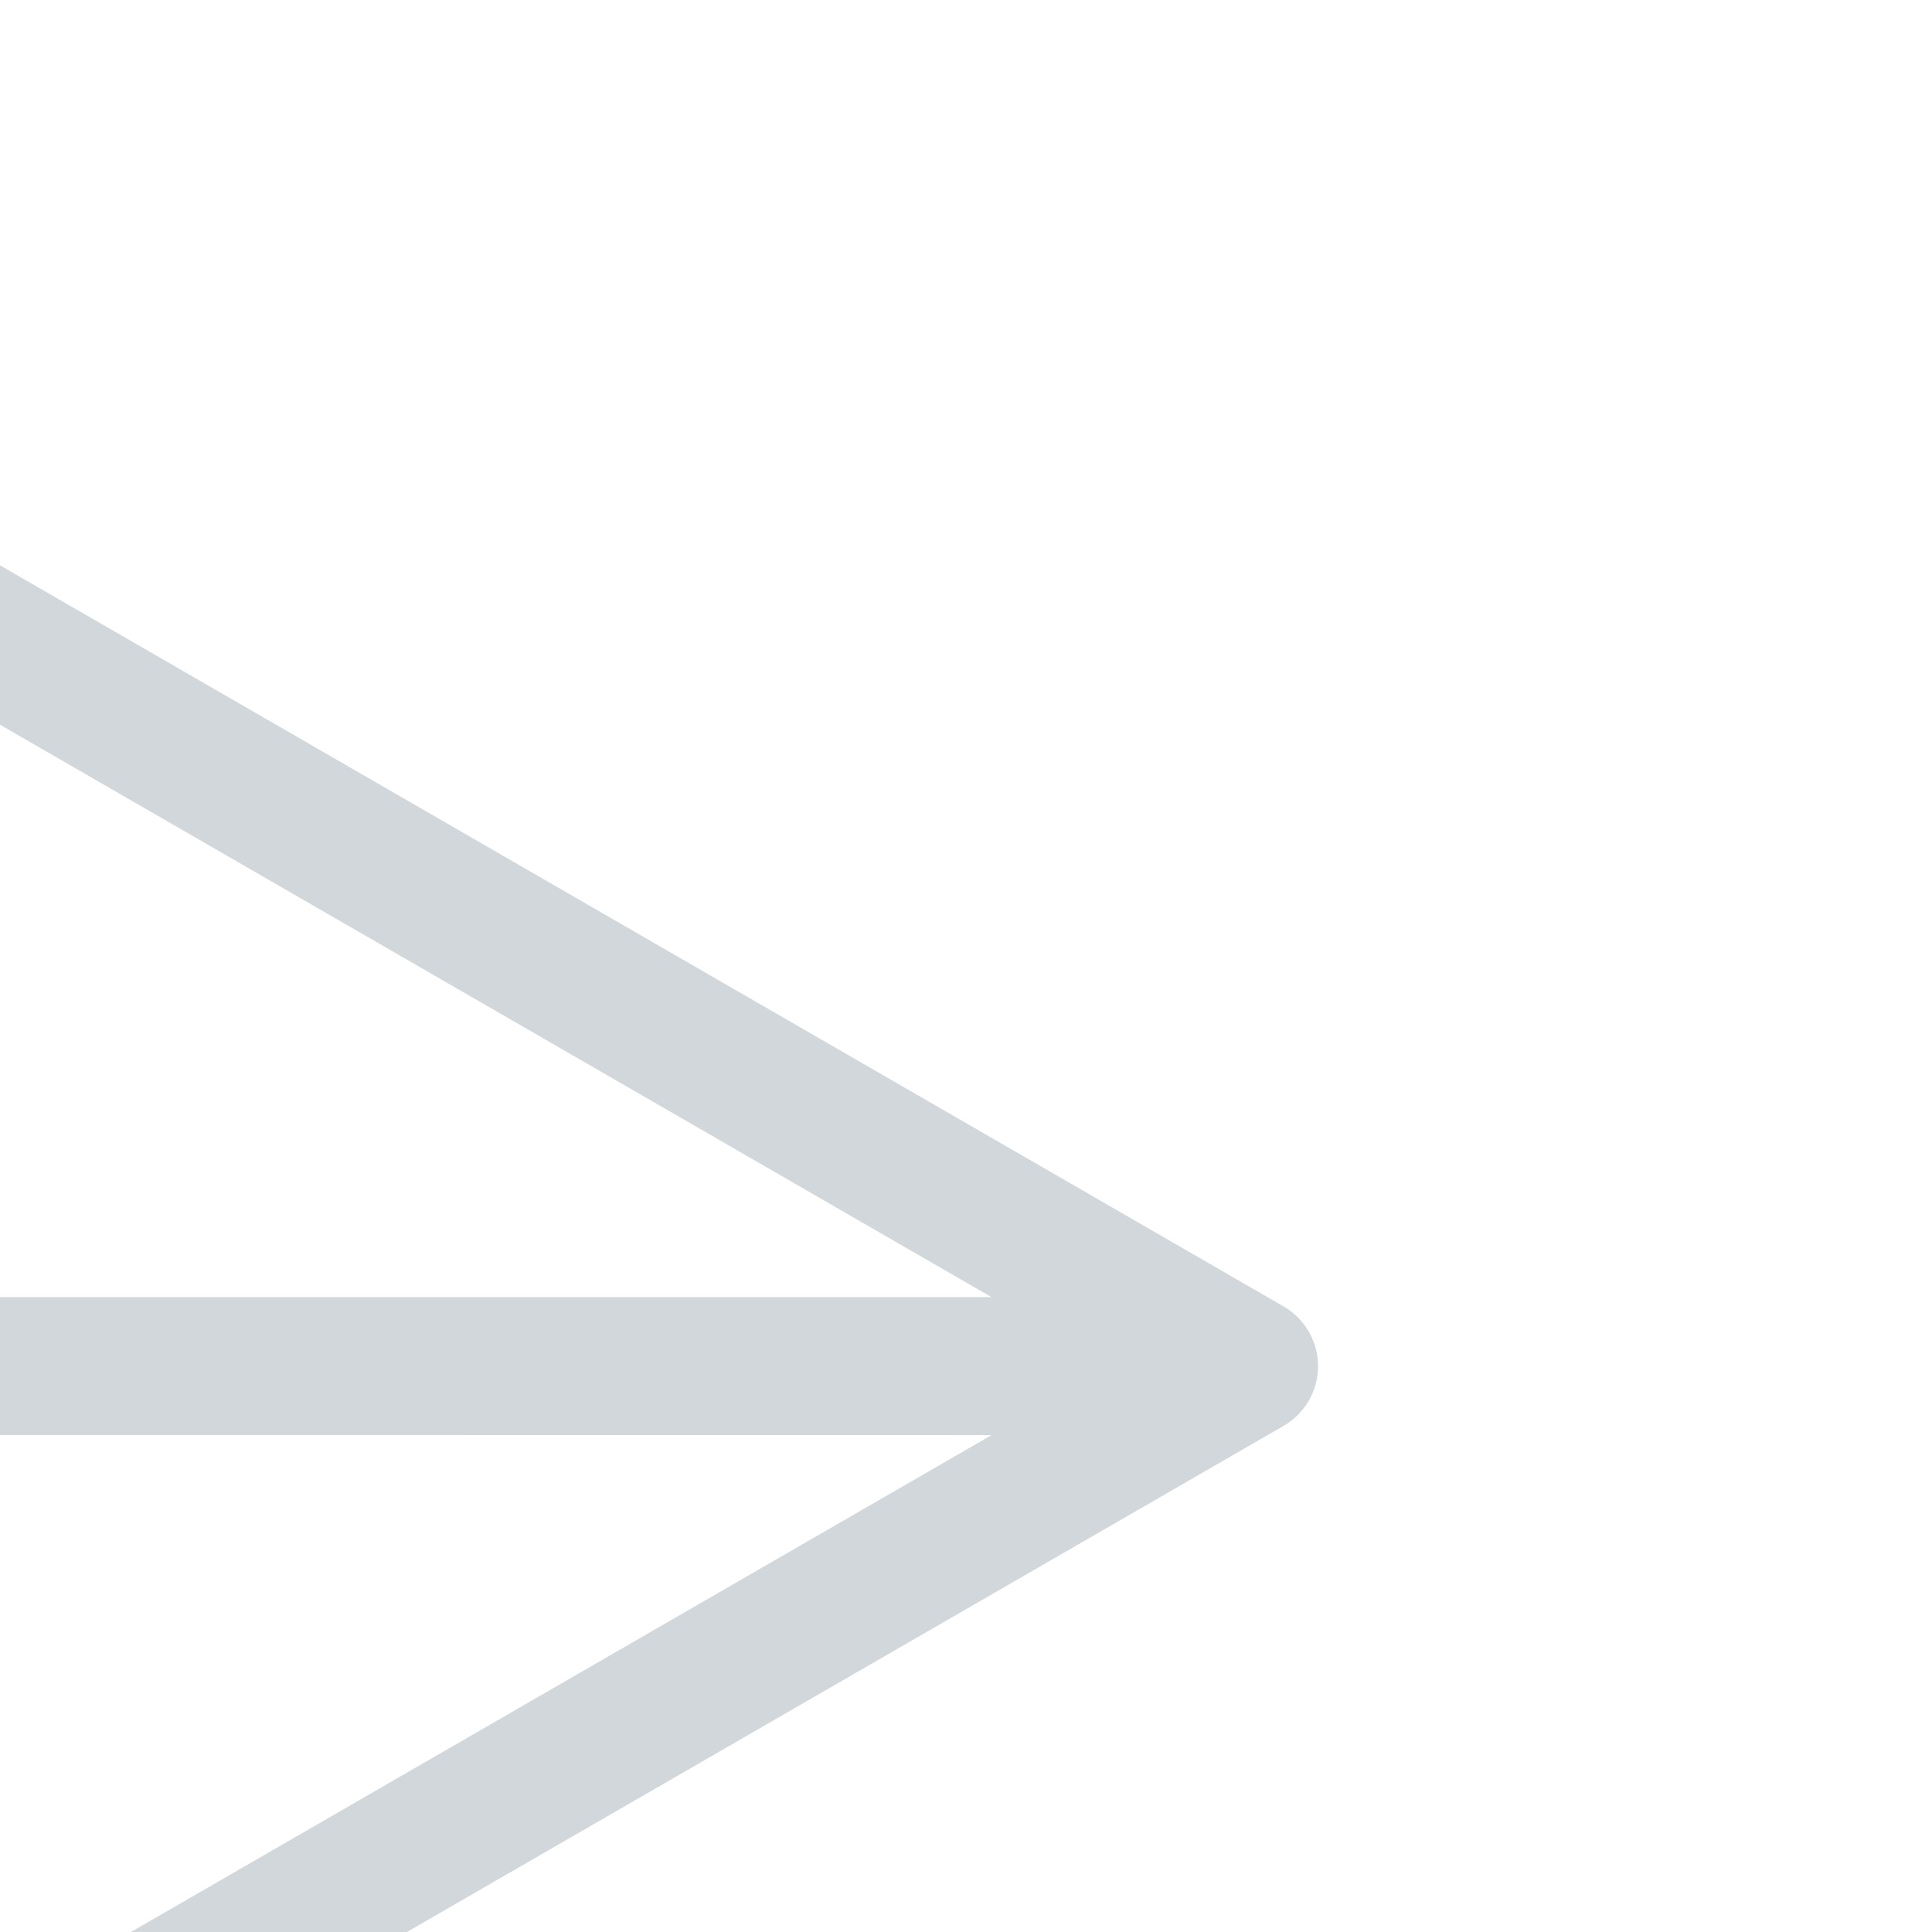
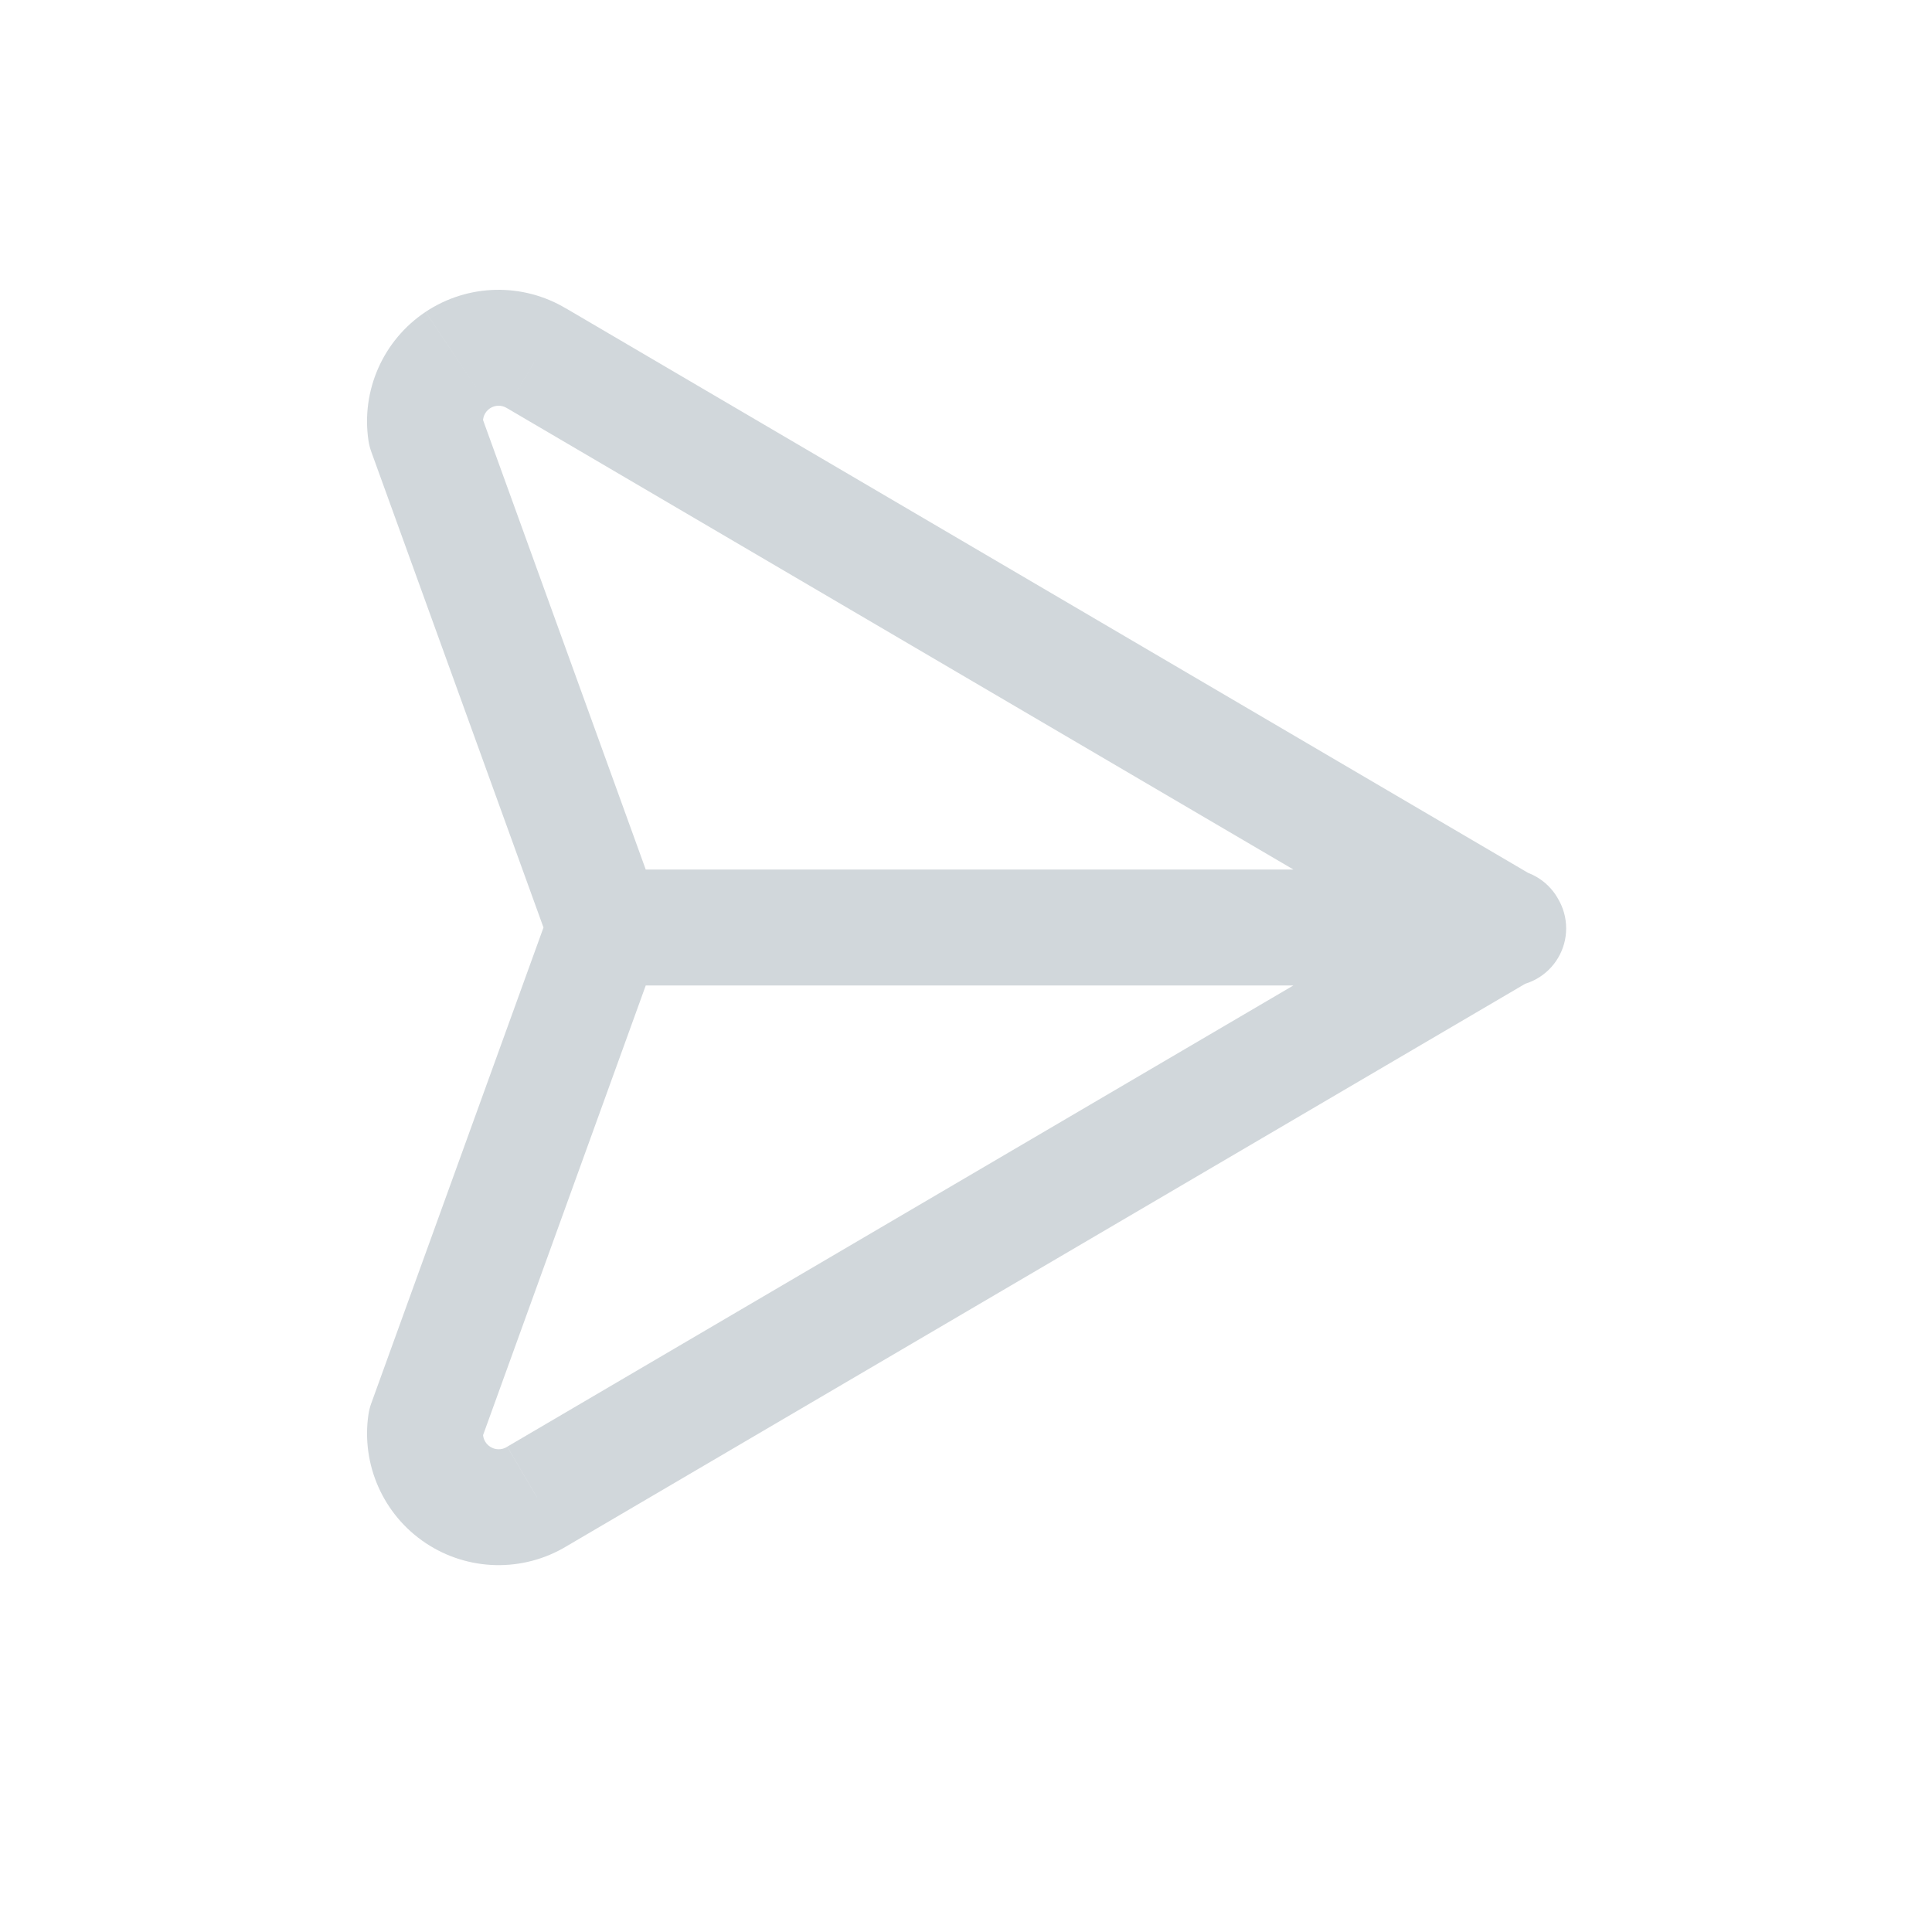
- <svg xmlns="http://www.w3.org/2000/svg" fill="#d1d7db" width="800px" height="800px" viewBox="0 0 35 35" data-name="Layer 2" id="e45b7e23-1d32-4ebc-80c1-ba17fc873c81" transform="rotate(45)">
-   <g id="SVGRepo_bgCarrier" stroke-width="0" />
-   <g id="SVGRepo_tracerCarrier" stroke-linecap="round" stroke-linejoin="round" />
-   <g id="SVGRepo_iconCarrier">
-     <path d="M24.926,34.75a1.252,1.252,0,0,1-.884-.366L.616,10.958a1.25,1.25,0,0,1,.56-2.091l32-8.574a1.25,1.25,0,0,1,1.532,1.53l-8.575,32a1.251,1.251,0,0,1-1.207.927ZM3.915,10.722,24.279,31.085,31.732,3.268Z" />
-     <path d="M13.62,22.63a1.25,1.25,0,0,1-.884-2.134L31.623,1.609a1.25,1.25,0,0,1,1.768,1.768L14.5,22.264A1.246,1.246,0,0,1,13.62,22.63Z" />
-   </g>
+ <svg xmlns="http://www.w3.org/2000/svg" width="800" height="800" fill="none" viewBox="0 -0.5 25 25">
+   <path fill="#d1d7db" d="M19.117 12.148a.75.75 0 1 0 .759-1.293l-.76 1.293ZM6.943 4.137l-.387.642.008.004.38-.646Zm-1.019.023-.416-.624.416.624Zm-.414.932-.742.11a.75.75 0 0 0 .037.145l.705-.255Zm1.614 6.665a.75.75 0 0 0 1.41-.51l-1.41.51Zm12.752.391a.75.75 0 1 0-.76-1.293l.76 1.293ZM6.943 18.867l-.38-.647-.007.004.387.643Zm-1.019-.024-.416.624.416-.624Zm-.414-.931-.705-.256a.75.75 0 0 0-.037.146l.742.11Zm3.025-6.155a.75.75 0 0 0-1.41-.51l1.41.51Zm10.961.495a.75.75 0 0 0 0-1.5v1.5Zm-11.667-1.5a.75.75 0 1 0 0 1.5v-1.5Zm12.047.103L7.323 3.49l-.76 1.293 12.554 7.365.759-1.293ZM7.33 3.495a1.702 1.702 0 0 0-1.822.04l.832 1.249a.202.202 0 0 1 .216-.005l.774-1.285Zm-1.822.04a1.702 1.702 0 0 0-.74 1.667l1.484-.22a.202.202 0 0 1 .088-.198l-.832-1.248Zm-.703 1.812 2.32 6.41 1.41-.51-2.32-6.41-1.41.51Zm14.312 5.508L6.564 18.22l.759 1.293 12.553-7.365-.76-1.293Zm-12.56 7.37a.202.202 0 0 1-.217-.006l-.832 1.248a1.702 1.702 0 0 0 1.822.042l-.774-1.285Zm-.217-.006a.202.202 0 0 1-.088-.198l-1.484-.22a1.703 1.703 0 0 0 .74 1.666l.832-1.248Zm-.124-.052 2.319-6.41-1.41-.51-2.32 6.41 1.41.51Zm13.28-7.415H7.83v1.5h11.667v-1.5Z" />
</svg>
